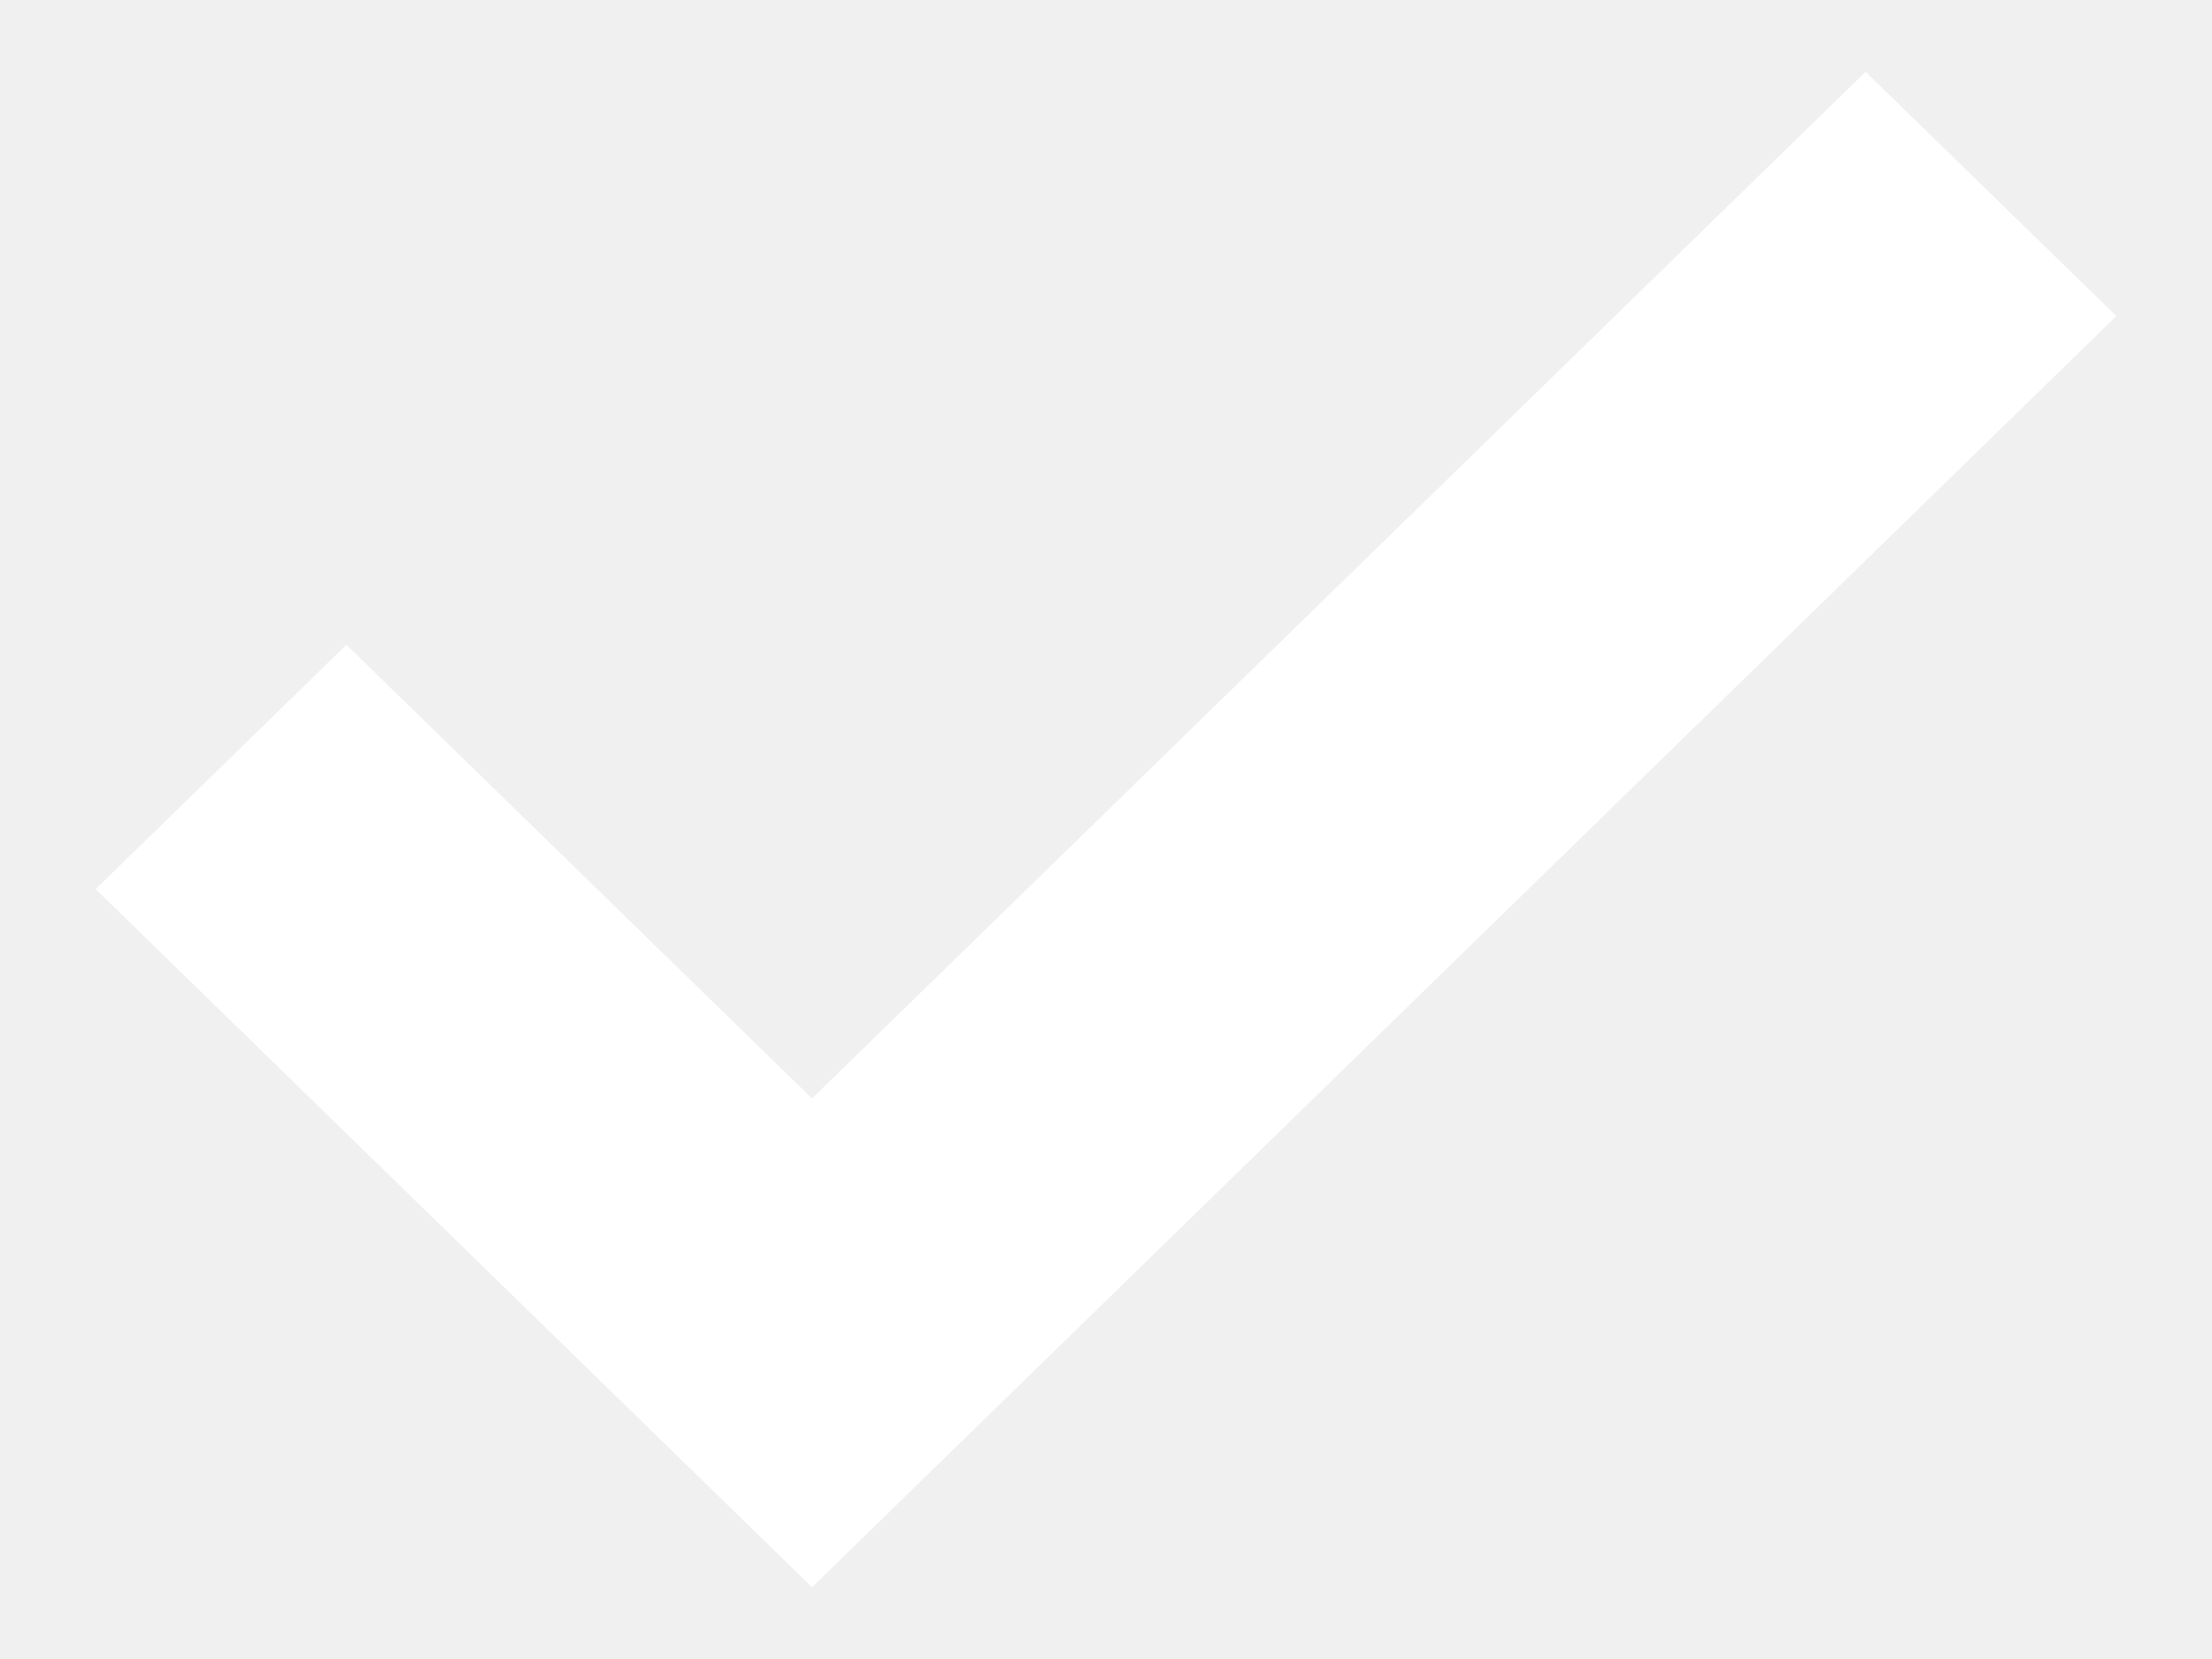
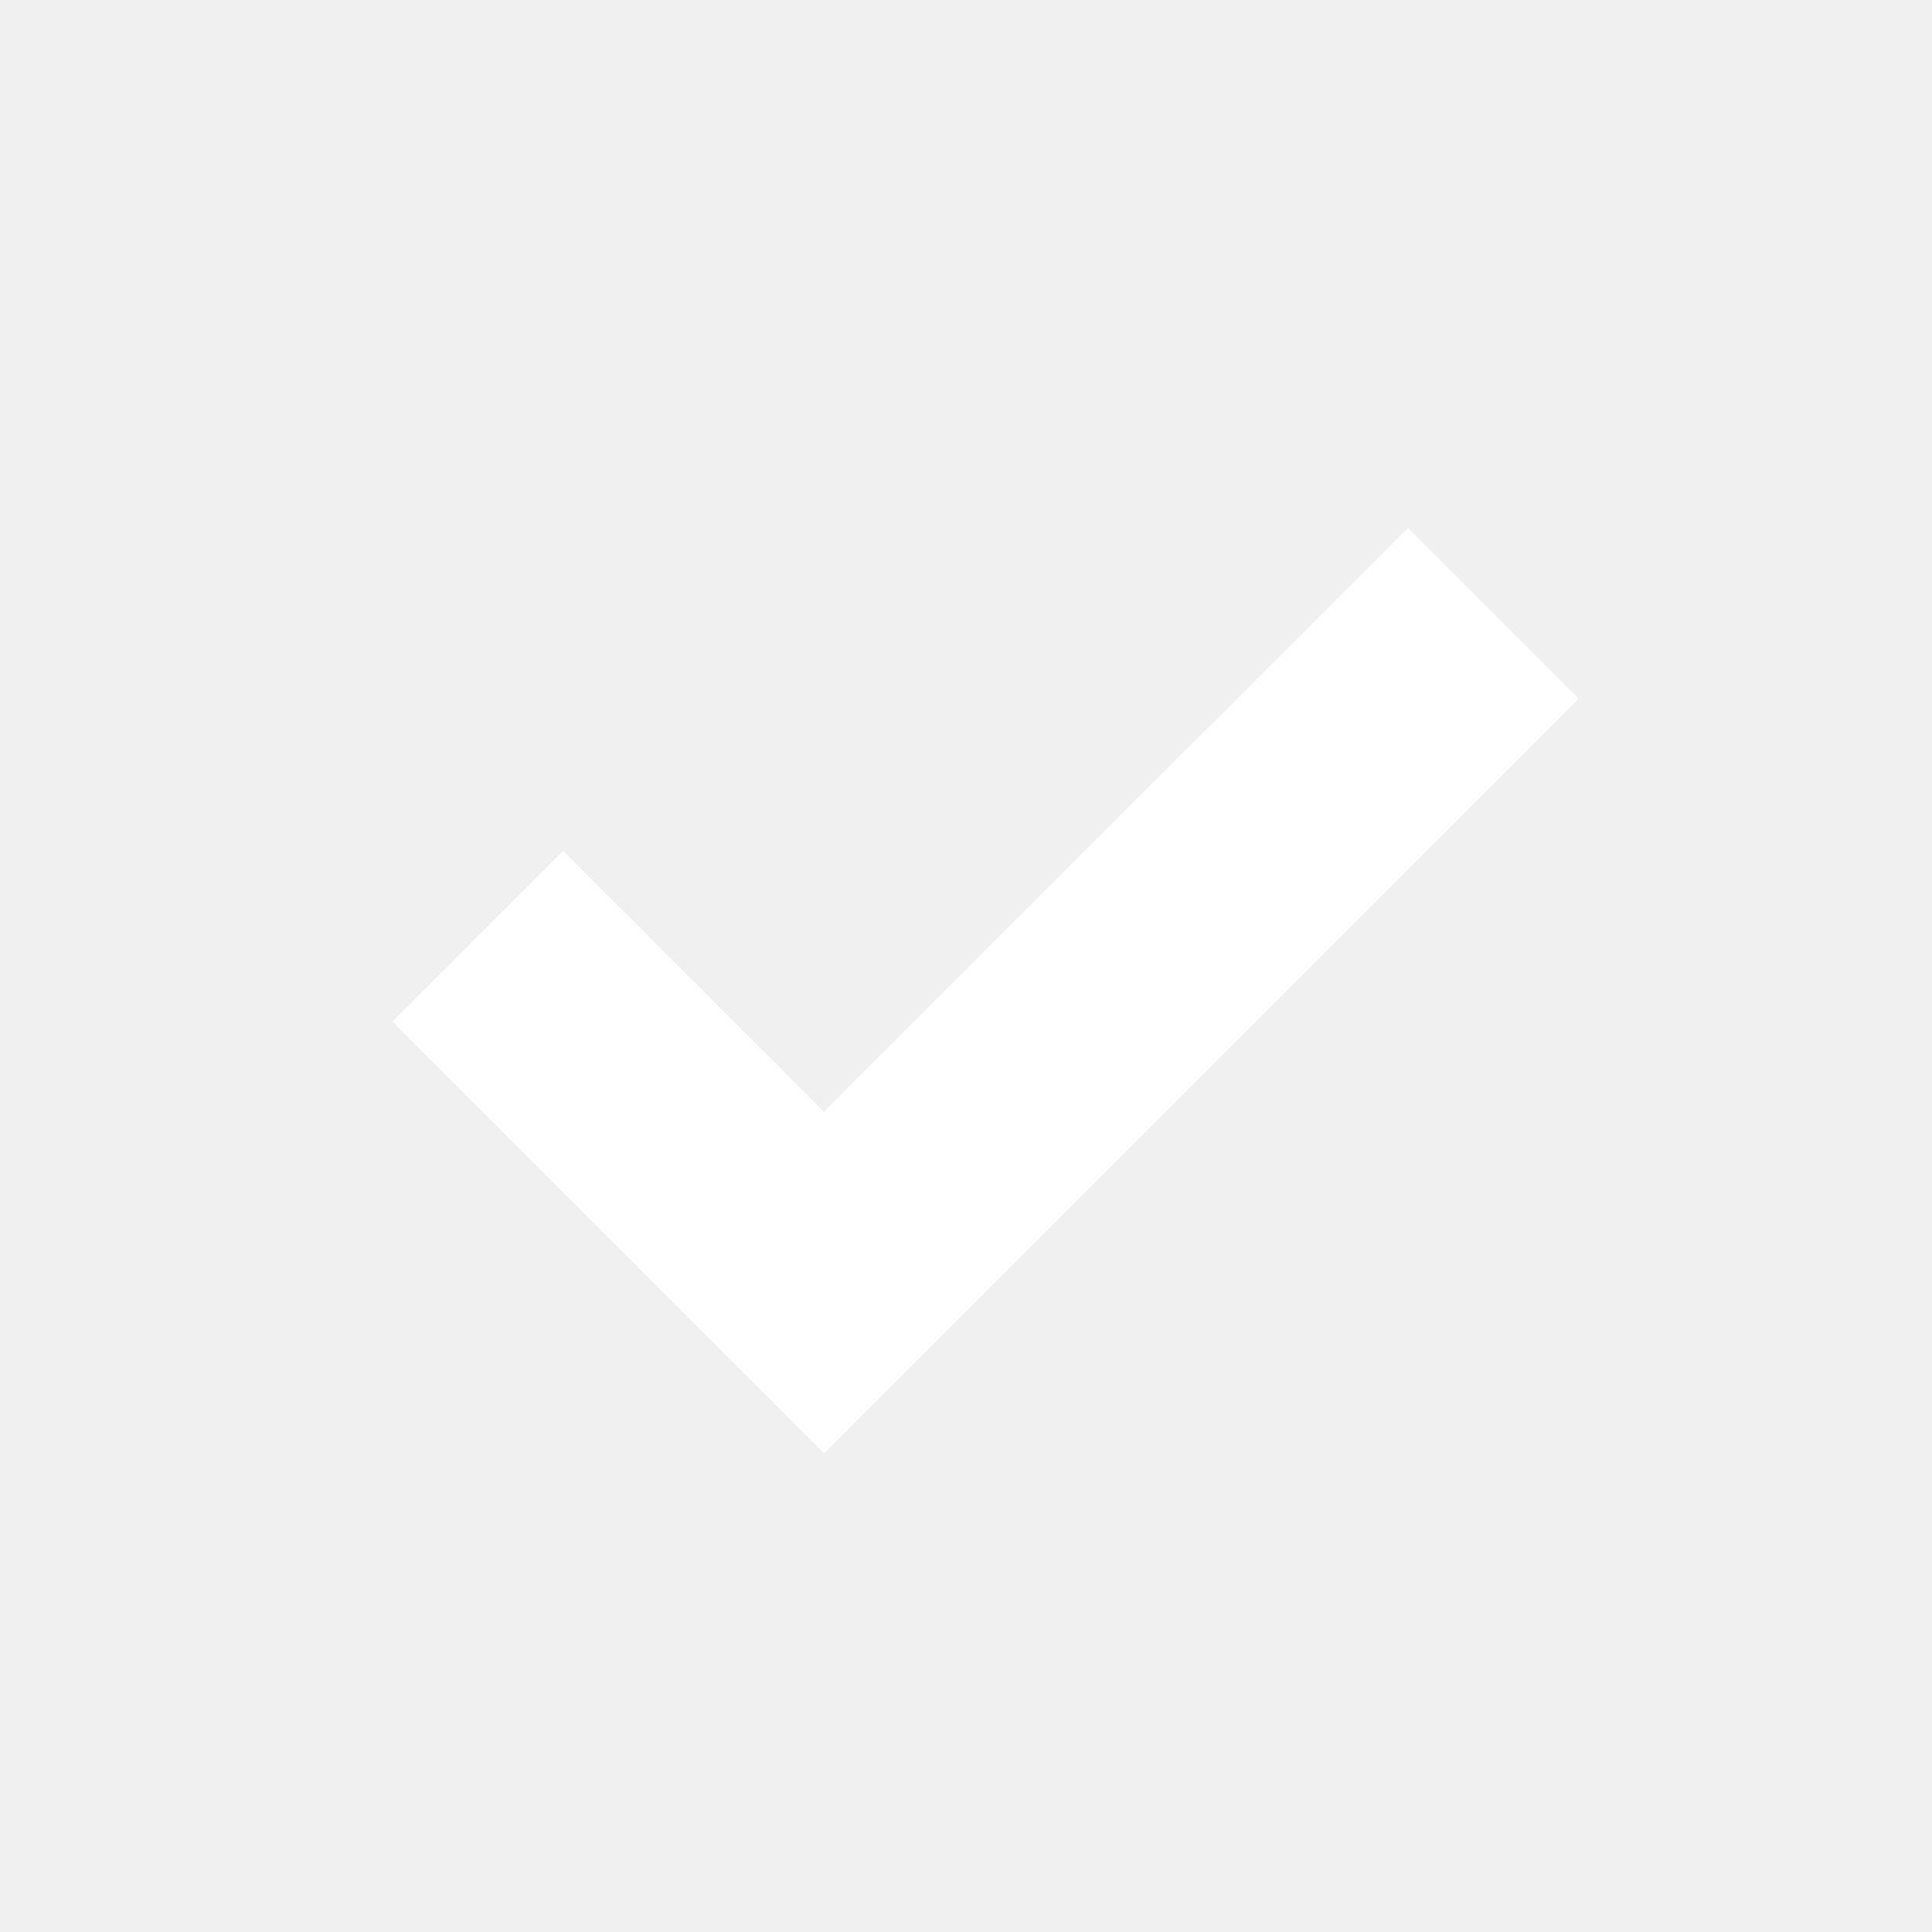
- <svg xmlns="http://www.w3.org/2000/svg" width="20" height="15" viewBox="0 0 20 15">
-   <path fill="#fff" d="M7.342 14.351L0.865 8.039L3.132 5.83L7.342 9.932L16.868 0.649L19.135 2.858L7.342 14.351Z" />
+ <svg xmlns="http://www.w3.org/2000/svg" width="24" height="24" viewBox="0 0 24 24" fill="none">
+   <path fill-rule="evenodd" clip-rule="evenodd" d="M6.995 10.569L10.237 13.811L17.491 6.558L19.612 8.679L10.238 18.054L4.874 12.69L6.995 10.569Z" fill="white" />
</svg>
